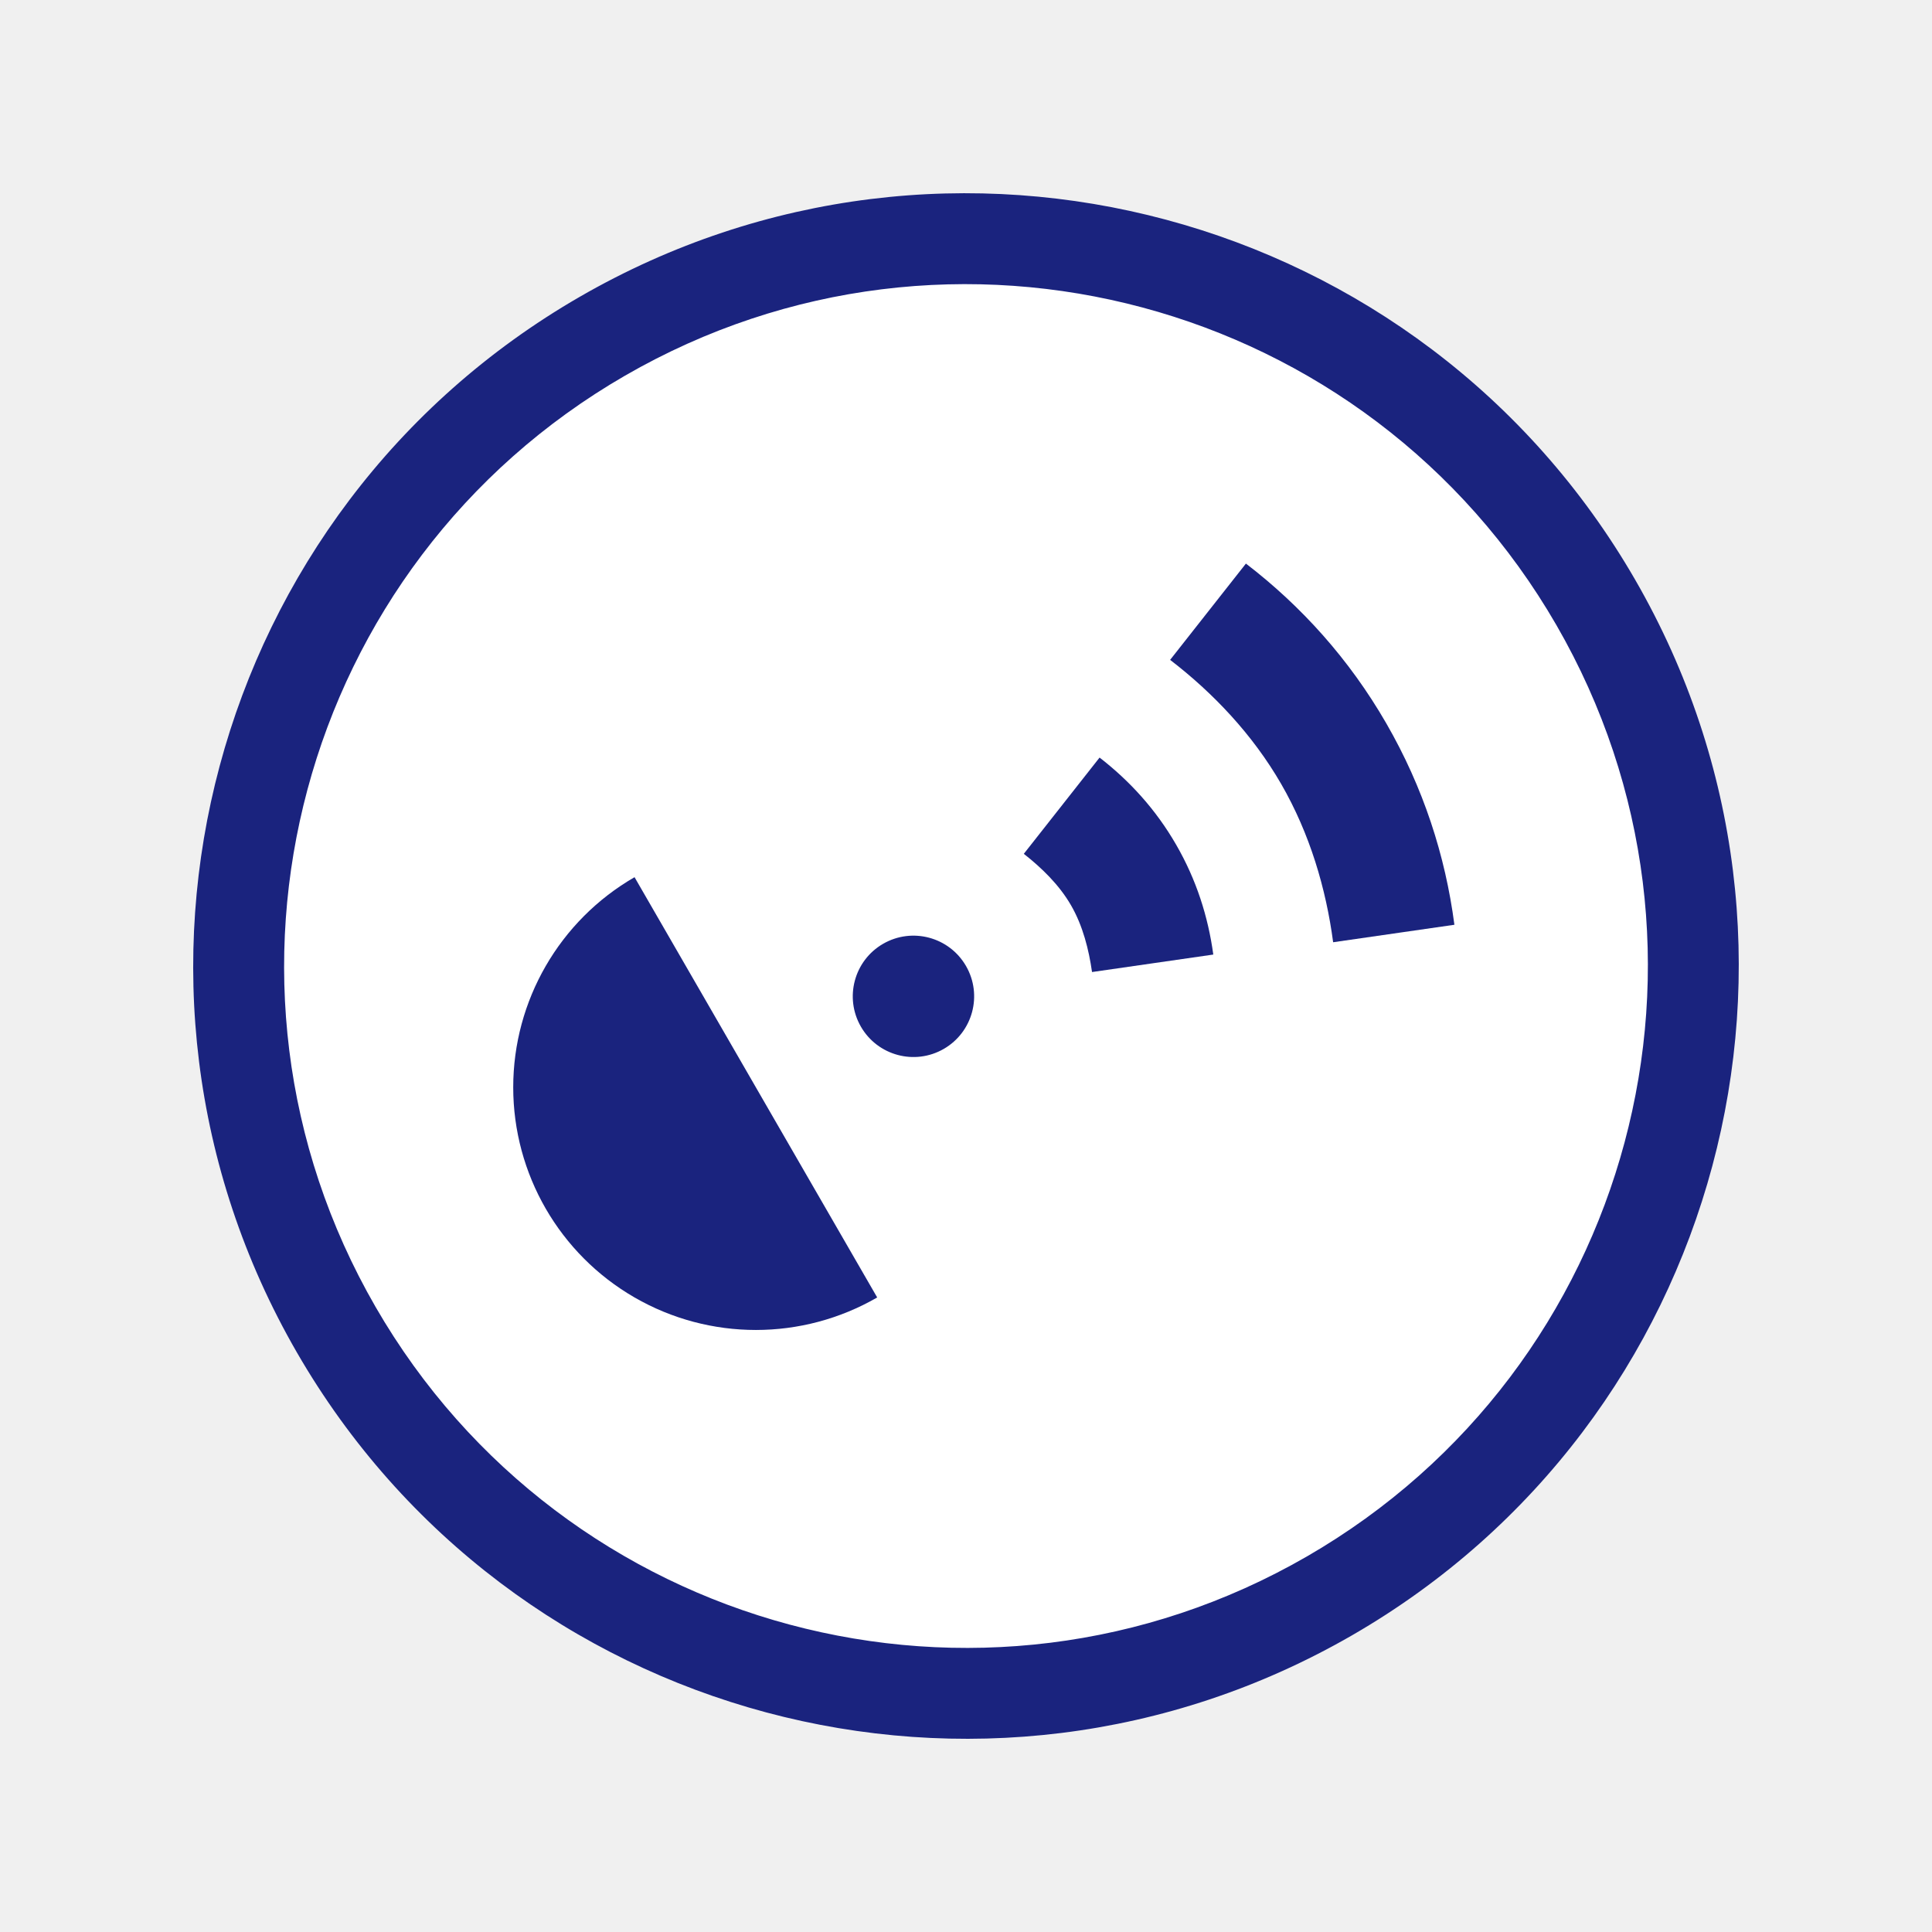
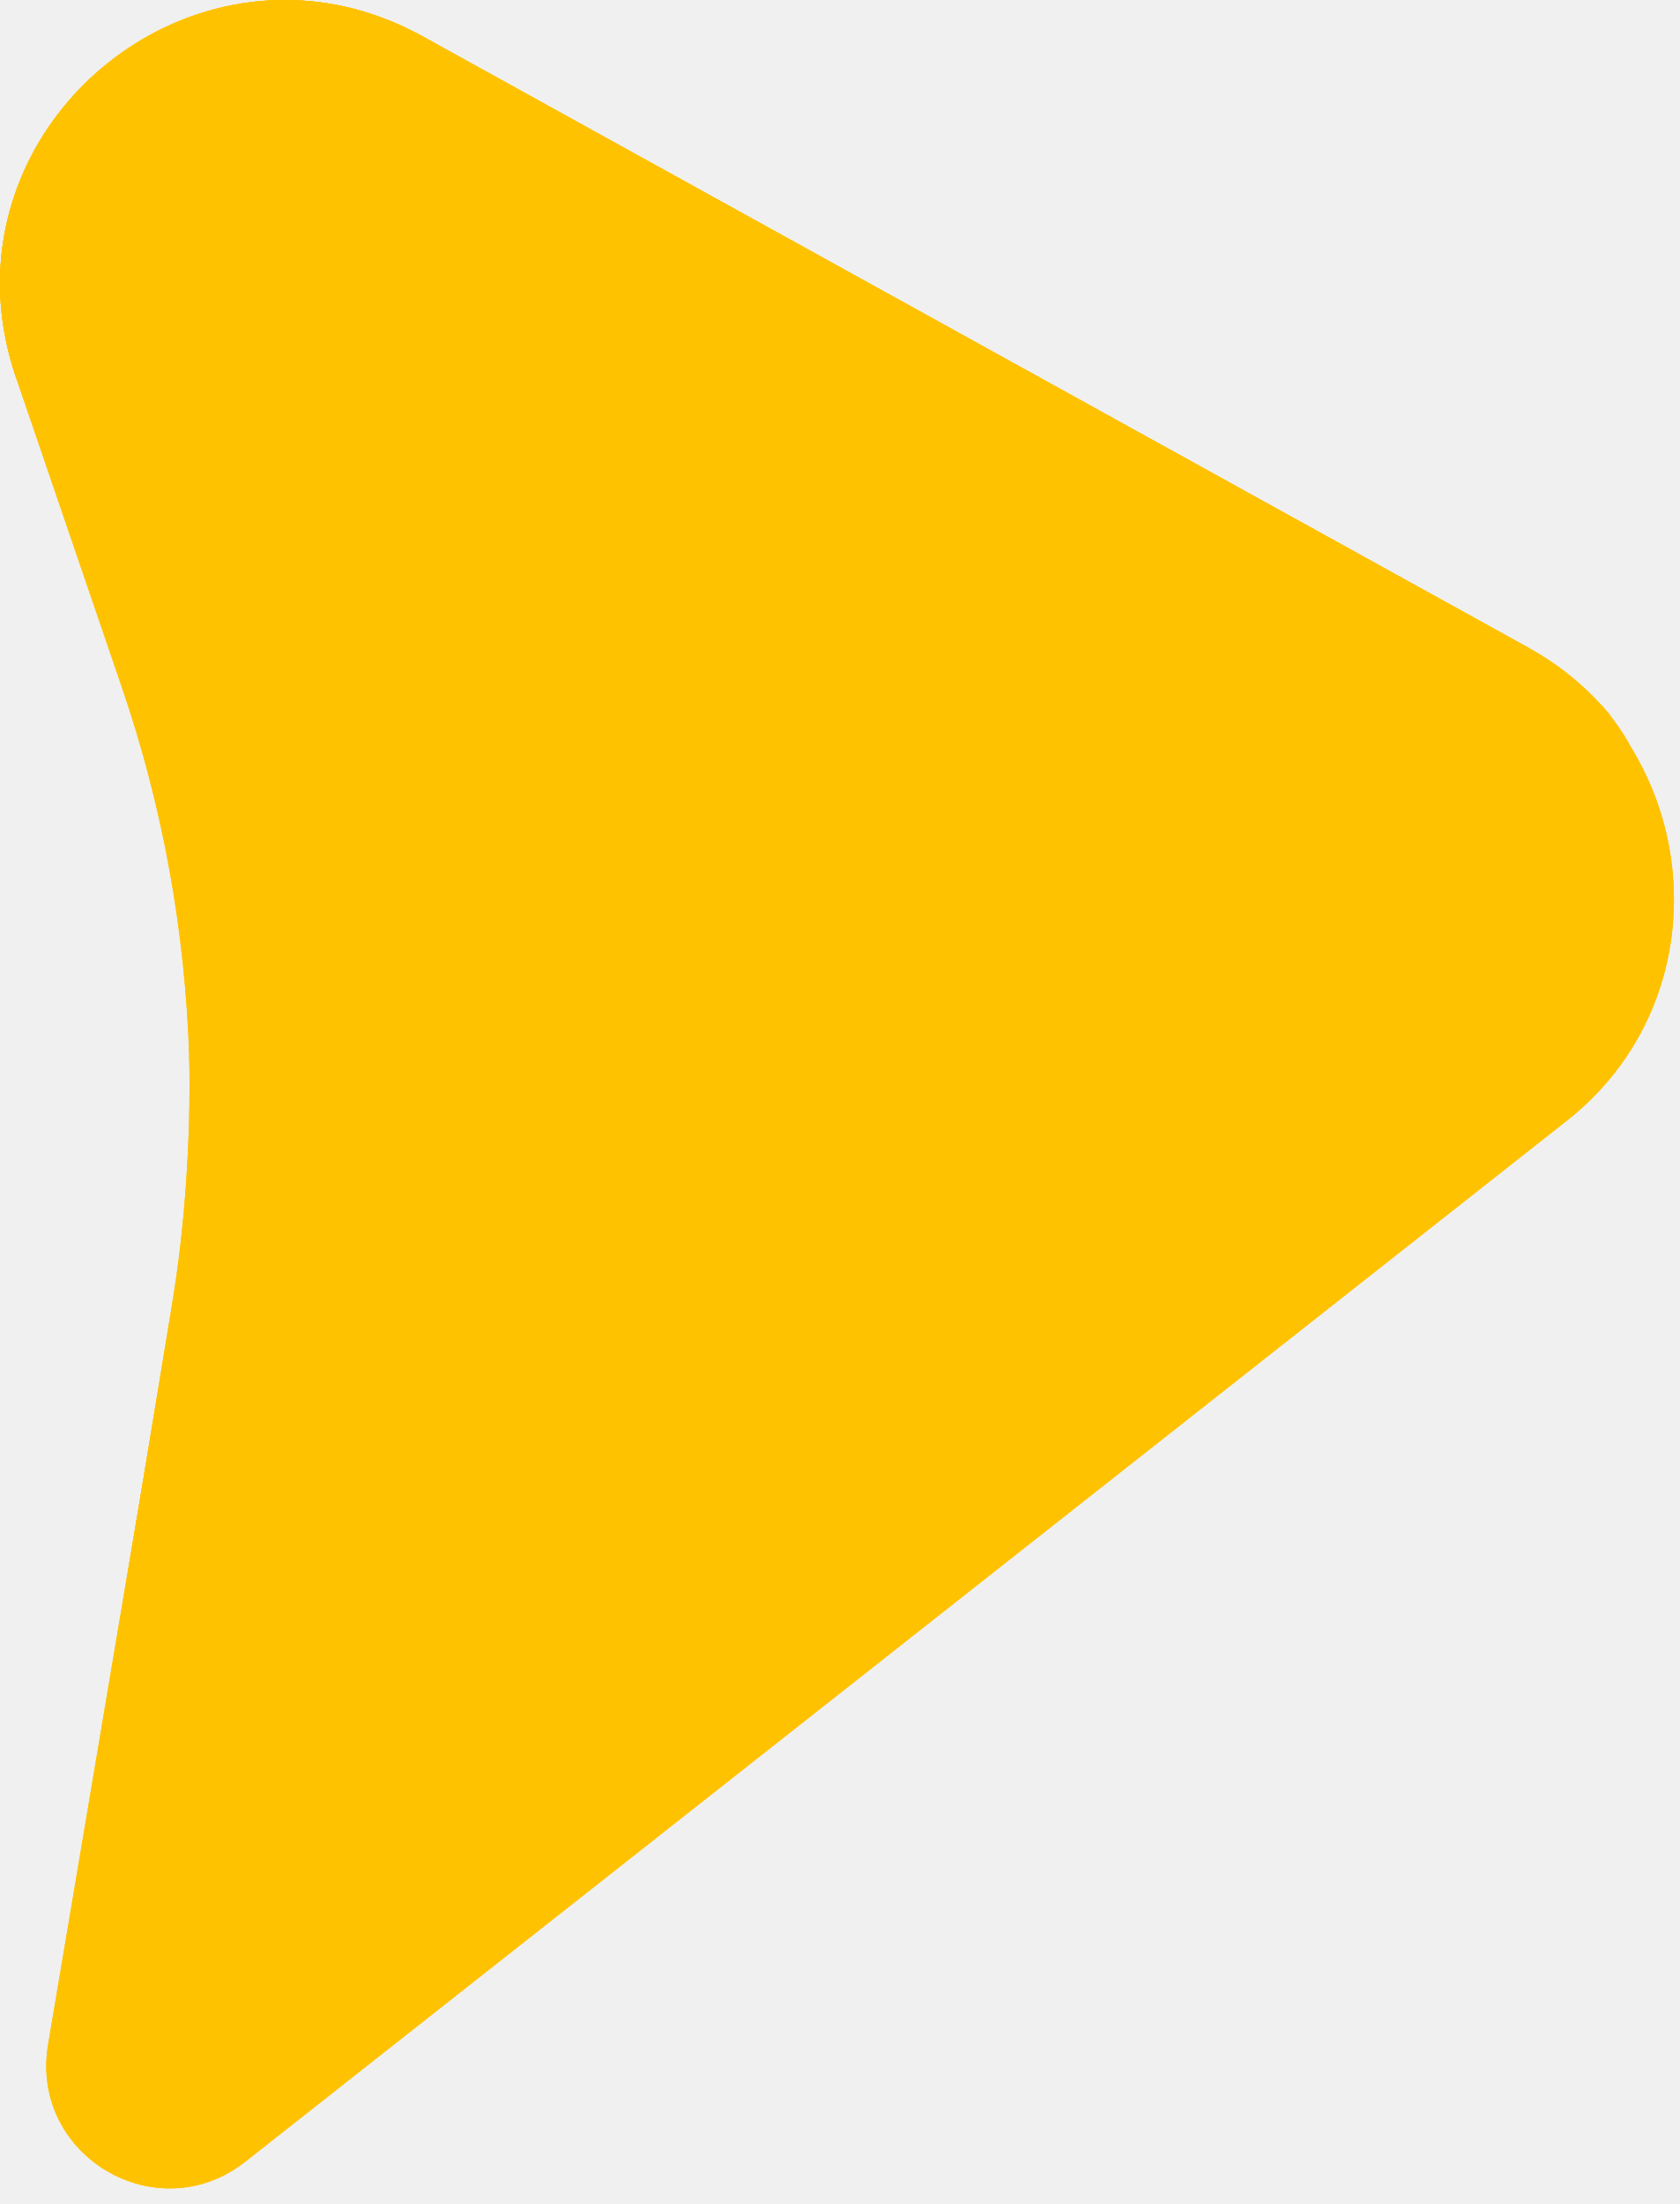
- <svg xmlns="http://www.w3.org/2000/svg" width="64px" height="64px" version="1.1">
-   <ellipse transform="rotate(-30)" cx="11.713" cy="43.713" rx="24.705" ry="24.705" fill="#fff" stroke-width=".891" />
-   <g fill="#1a237e">
-     <g stroke-width=".891">
-       <circle transform="rotate(-30)" cx="9.703" cy="43.713" r="2.01" />
-       <path d="m36.425 25.095-2.51 3.189c0.586 0.461 1.17 1.022 1.565 1.707 0.395 0.685 0.589 1.471 0.695 2.209l4.017-0.579c-0.171-1.254-0.559-2.476-1.231-3.64-0.672-1.164-1.536-2.111-2.537-2.886z" />
-       <path d="m41.272 18.67-2.51 3.189c1.419 1.091 2.729 2.466 3.679 4.112 0.95 1.646 1.486 3.468 1.721 5.242l4.017-0.579c-0.3-2.291-1.03-4.547-2.257-6.673-1.227-2.126-2.816-3.886-4.65-5.292z" />
-     </g>
-     <path transform="rotate(-30)" d="m3.675 51.751a8.038 8.038 0 0 1-6.961-4.019 8.038 8.038 0 0 1 0-8.038 8.038 8.038 0 0 1 6.961-4.019v8.038z" stroke-width=".891" />
-     <path d="m19.202 9.834c-12.242 7.068-16.437 22.722-9.369 34.964 7.068 12.242 22.722 16.437 34.964 9.369s16.437-22.722 9.369-34.964-22.722-16.437-34.964-9.369zm1.506 2.608c10.802-6.237 24.614-2.535 30.851 8.267 6.237 10.802 2.535 24.614-8.267 30.851-10.802 6.237-24.614 2.535-30.851-8.267-6.237-10.802-2.535-24.614 8.267-30.851z" stroke-width=".891" />
+ <svg xmlns="http://www.w3.org/2000/svg" width="77" height="101" viewBox="0 0 77 101" fill="none">
+   <path fill-rule="evenodd" clip-rule="evenodd" d="M8.703 50.22C8.703 53.44 8.433 56.66 7.903 59.86L2.203 93.7C1.353 98.78 7.193 102.25 11.243 99.06L71.823 51.35C77.273 47.05 78.053 39.65 74.783 34.29C56.723 46.9 38.753 50.95 16.973 50.67C14.193 50.64 11.433 50.48 8.703 50.22Z" fill="#FFC200" />
+   <mask id="mask0_477_9971" style="mask-type:luminance" maskUnits="userSpaceOnUse" x="2" y="34" width="75" height="67">
+     <path d="M8.703 50.22C8.703 53.44 8.433 56.66 7.903 59.86L2.203 93.7C1.353 98.78 7.193 102.25 11.243 99.06L71.823 51.35C77.273 47.05 78.053 39.65 74.783 34.29C56.723 46.9 38.753 50.95 16.973 50.67C14.193 50.64 11.433 50.48 8.703 50.22Z" fill="white" />
+   </mask>
+   <g mask="url(#mask0_477_9971)">
+     <path d="M78.064 34.28H1.354V102.23H78.064V34.28Z" fill="#FFC200" />
+   </g>
+   <path fill-rule="evenodd" clip-rule="evenodd" d="M8.673 48.47C8.753 52.12 8.483 56.22 7.873 59.85L5.903 71.83C6.403 72.83 7.013 73.78 7.763 74.66C10.453 77.84 14.363 79.55 18.493 79.68C32.723 80.15 57.943 58.68 57.943 58.68L70.103 49.1C76.203 44.3 77.743 37.17 73.393 32.31C70.913 33.99 68.343 35.57 65.643 37.03C55.763 42.39 51.493 43.15 41.533 46C32.083 48.69 19.873 49.15 8.673 48.47Z" fill="#FFC200" />
+   <mask id="mask1_477_9971" style="mask-type:luminance" maskUnits="userSpaceOnUse" x="5" y="32" width="71" height="48">
+     <path d="M8.673 48.47C8.753 52.12 8.483 56.22 7.873 59.85L5.903 71.83C6.403 72.83 7.013 73.78 7.763 74.66C10.453 77.84 14.363 79.55 18.493 79.68C32.723 80.15 57.943 58.68 57.943 58.68L70.103 49.1C76.203 44.3 77.743 37.17 73.393 32.31C70.913 33.99 68.343 35.57 65.643 37.03C55.763 42.39 51.493 43.15 41.533 46C32.083 48.69 19.873 49.15 8.673 48.47Z" fill="white" />
+   </mask>
+   <g mask="url(#mask1_477_9971)">
+     <path d="M77.753 32.31H5.913V80.15H77.753V32.31Z" fill="#FFC200" />
+   </g>
+   <path fill-rule="evenodd" clip-rule="evenodd" d="M0.734 17.3L5.594 31.52C7.464 36.98 8.494 42.7 8.674 48.46V48.51C8.964 50.96 11.914 67.47 43.424 57.71C62.064 51.94 79.544 42.11 73.774 32.74C72.774 31.55 71.544 30.5 70.064 29.69L19.374 1.67C17.284 0.52 15.134 0 13.054 0C4.754 0 -2.346 8.27 0.734 17.3Z" fill="#FFC200" />
+   <mask id="mask2_477_9971" style="mask-type:luminance" maskUnits="userSpaceOnUse" x="0" y="0" width="75" height="61">
+     <path d="M0.734 17.3L5.594 31.52C7.464 36.98 8.494 42.7 8.674 48.46V48.51C8.964 50.96 11.914 67.47 43.424 57.71C62.064 51.94 79.544 42.11 73.774 32.74C72.774 31.55 71.544 30.5 70.064 29.69L19.374 1.67C17.284 0.52 15.134 0 13.054 0C4.754 0 -2.346 8.27 0.734 17.3Z" fill="white" />
+   </mask>
+   <g mask="url(#mask2_477_9971)">
+     <path d="M79.544 0H-2.346V67.47H79.544V0Z" fill="#FFC200" />
+   </g>
+   <path fill-rule="evenodd" clip-rule="evenodd" d="M0.734 17.3C26.224 58.47 79.694 41.88 70.064 29.69L19.374 1.67C17.284 0.51 15.134 0 13.054 0C4.754 0 -2.346 8.27 0.734 17.3Z" fill="#FFC200" />
+   <mask id="mask3_477_9971" style="mask-type:luminance" maskUnits="userSpaceOnUse" x="0" y="0" width="72" height="44">
+     <path d="M0.734 17.3C26.224 58.47 79.694 41.88 70.064 29.69L19.374 1.67C17.284 0.51 15.134 0 13.054 0C4.754 0 -2.346 8.27 0.734 17.3Z" fill="white" />
+   </mask>
+   <g mask="url(#mask3_477_9971)">
+     <path d="M79.704 0H-2.346V58.47H79.704V0Z" fill="#FFC200" />
  </g>
</svg>
